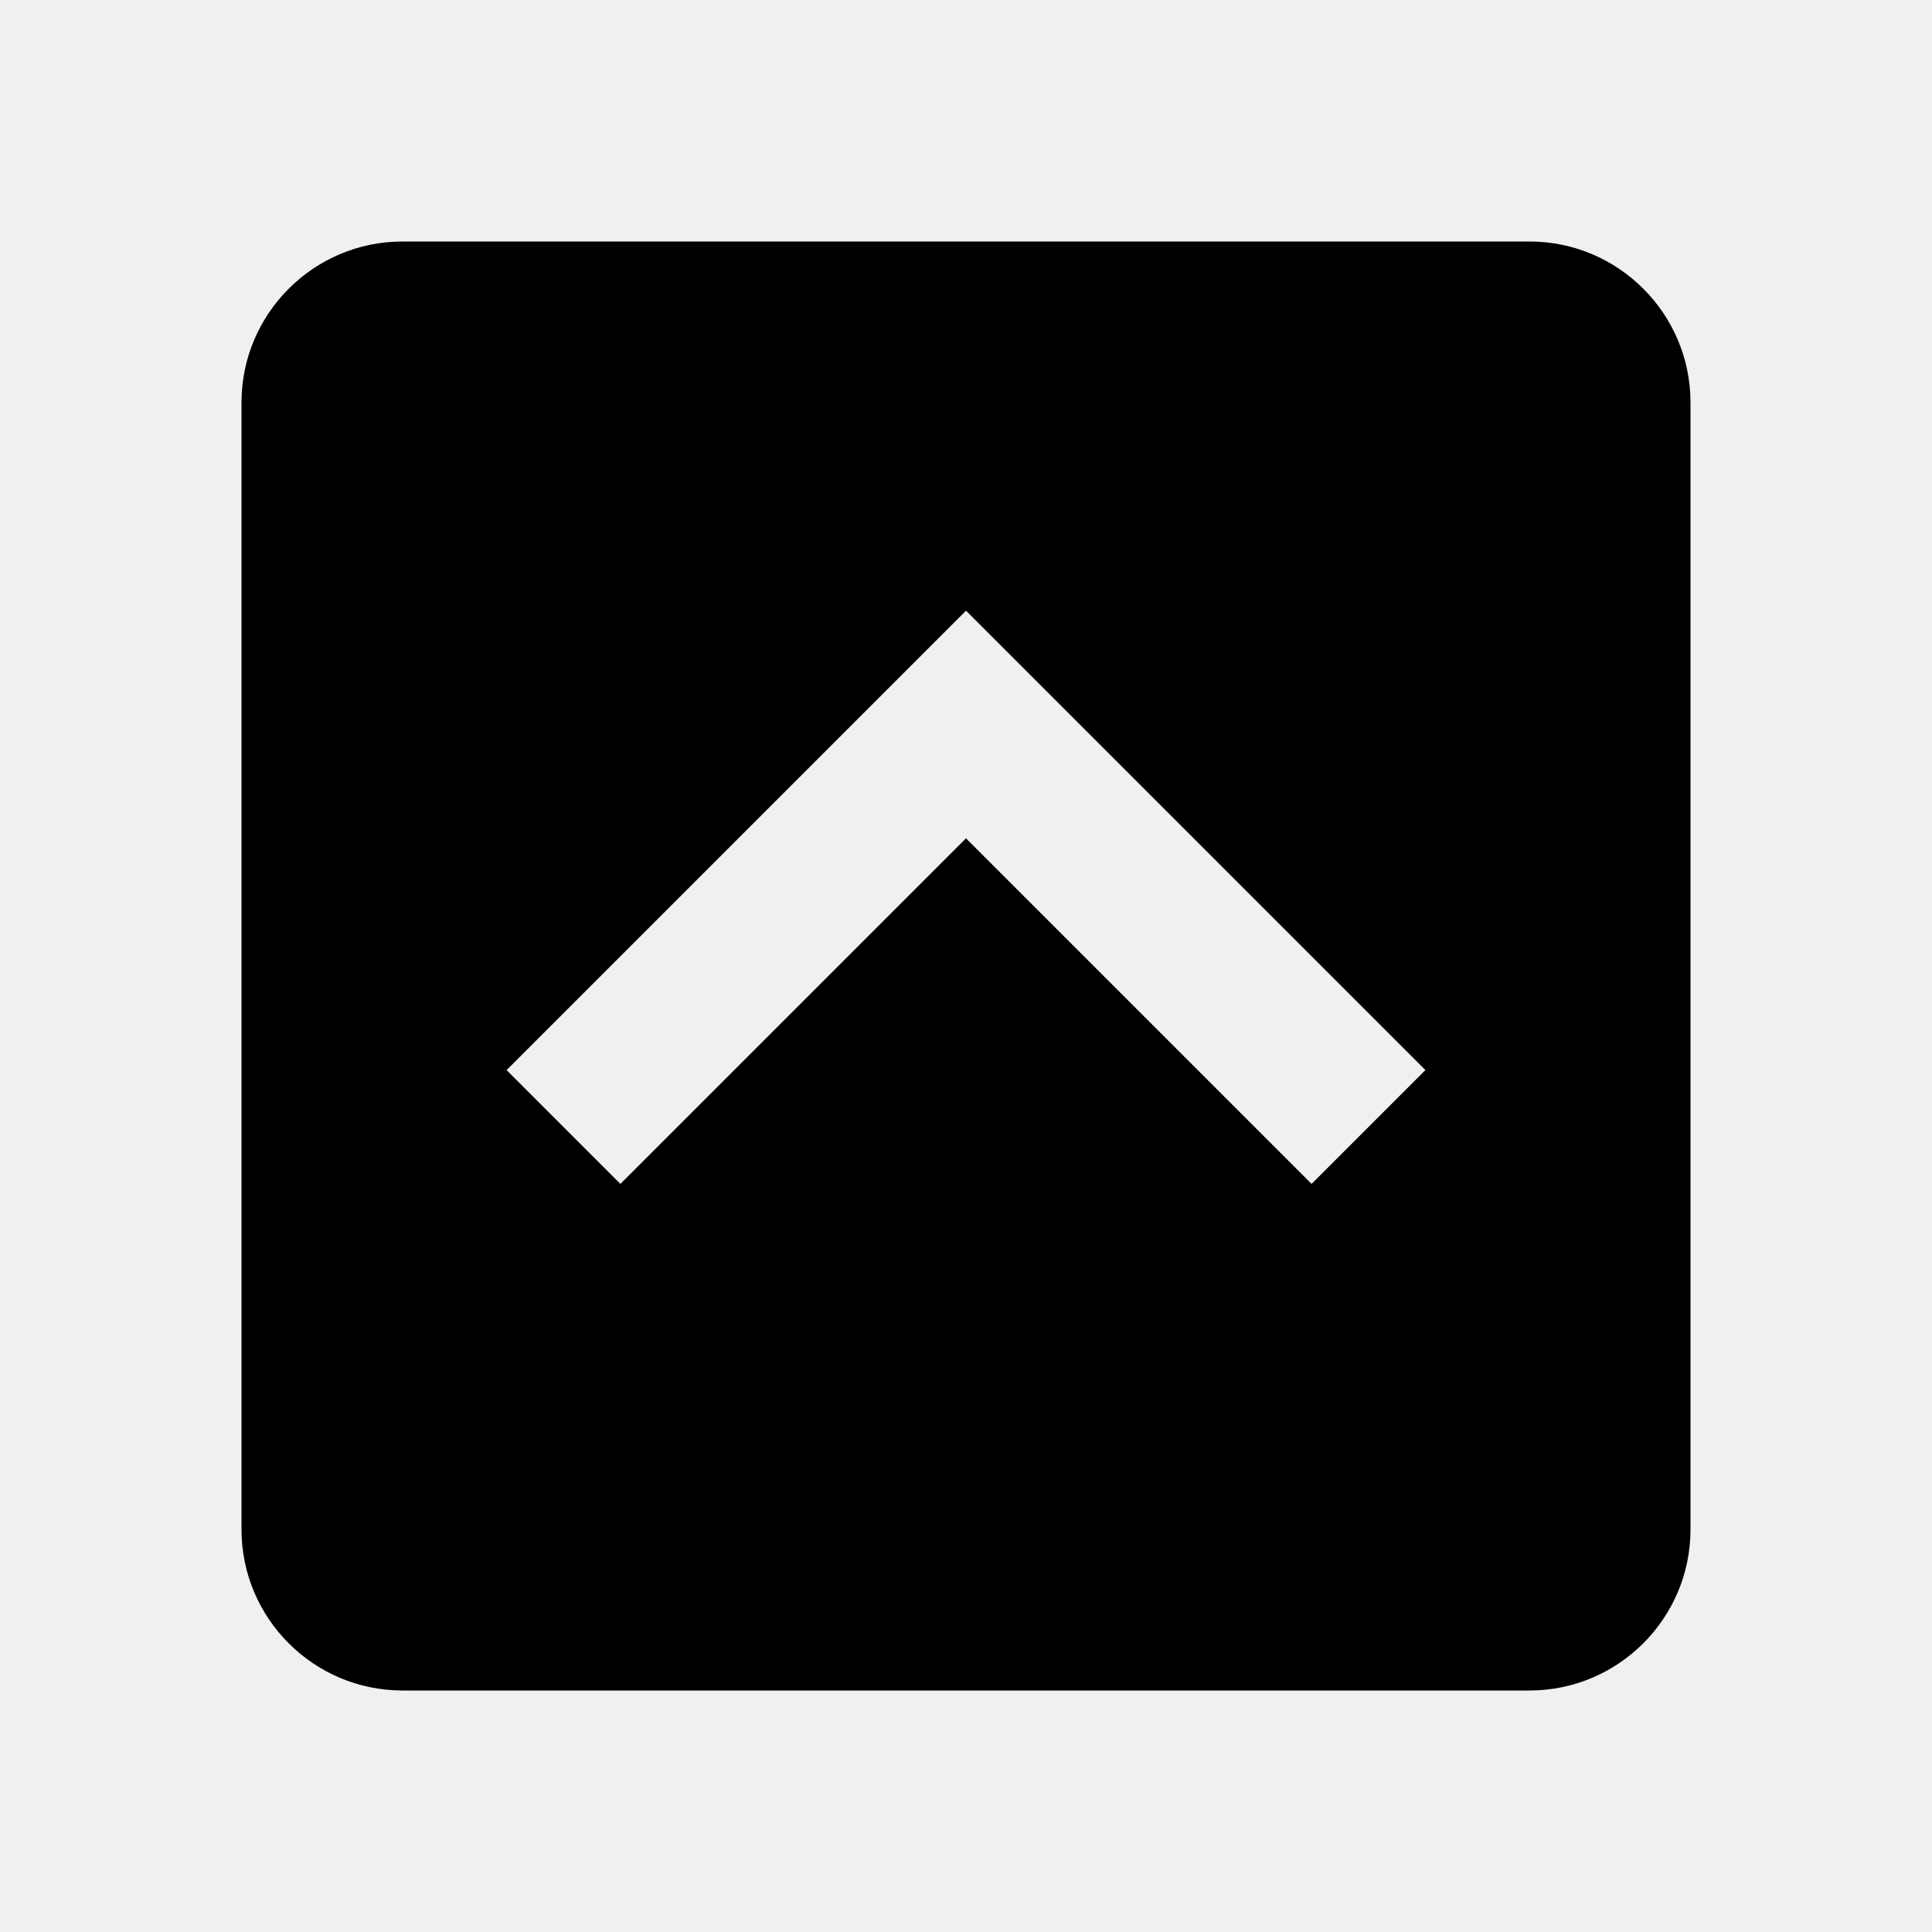
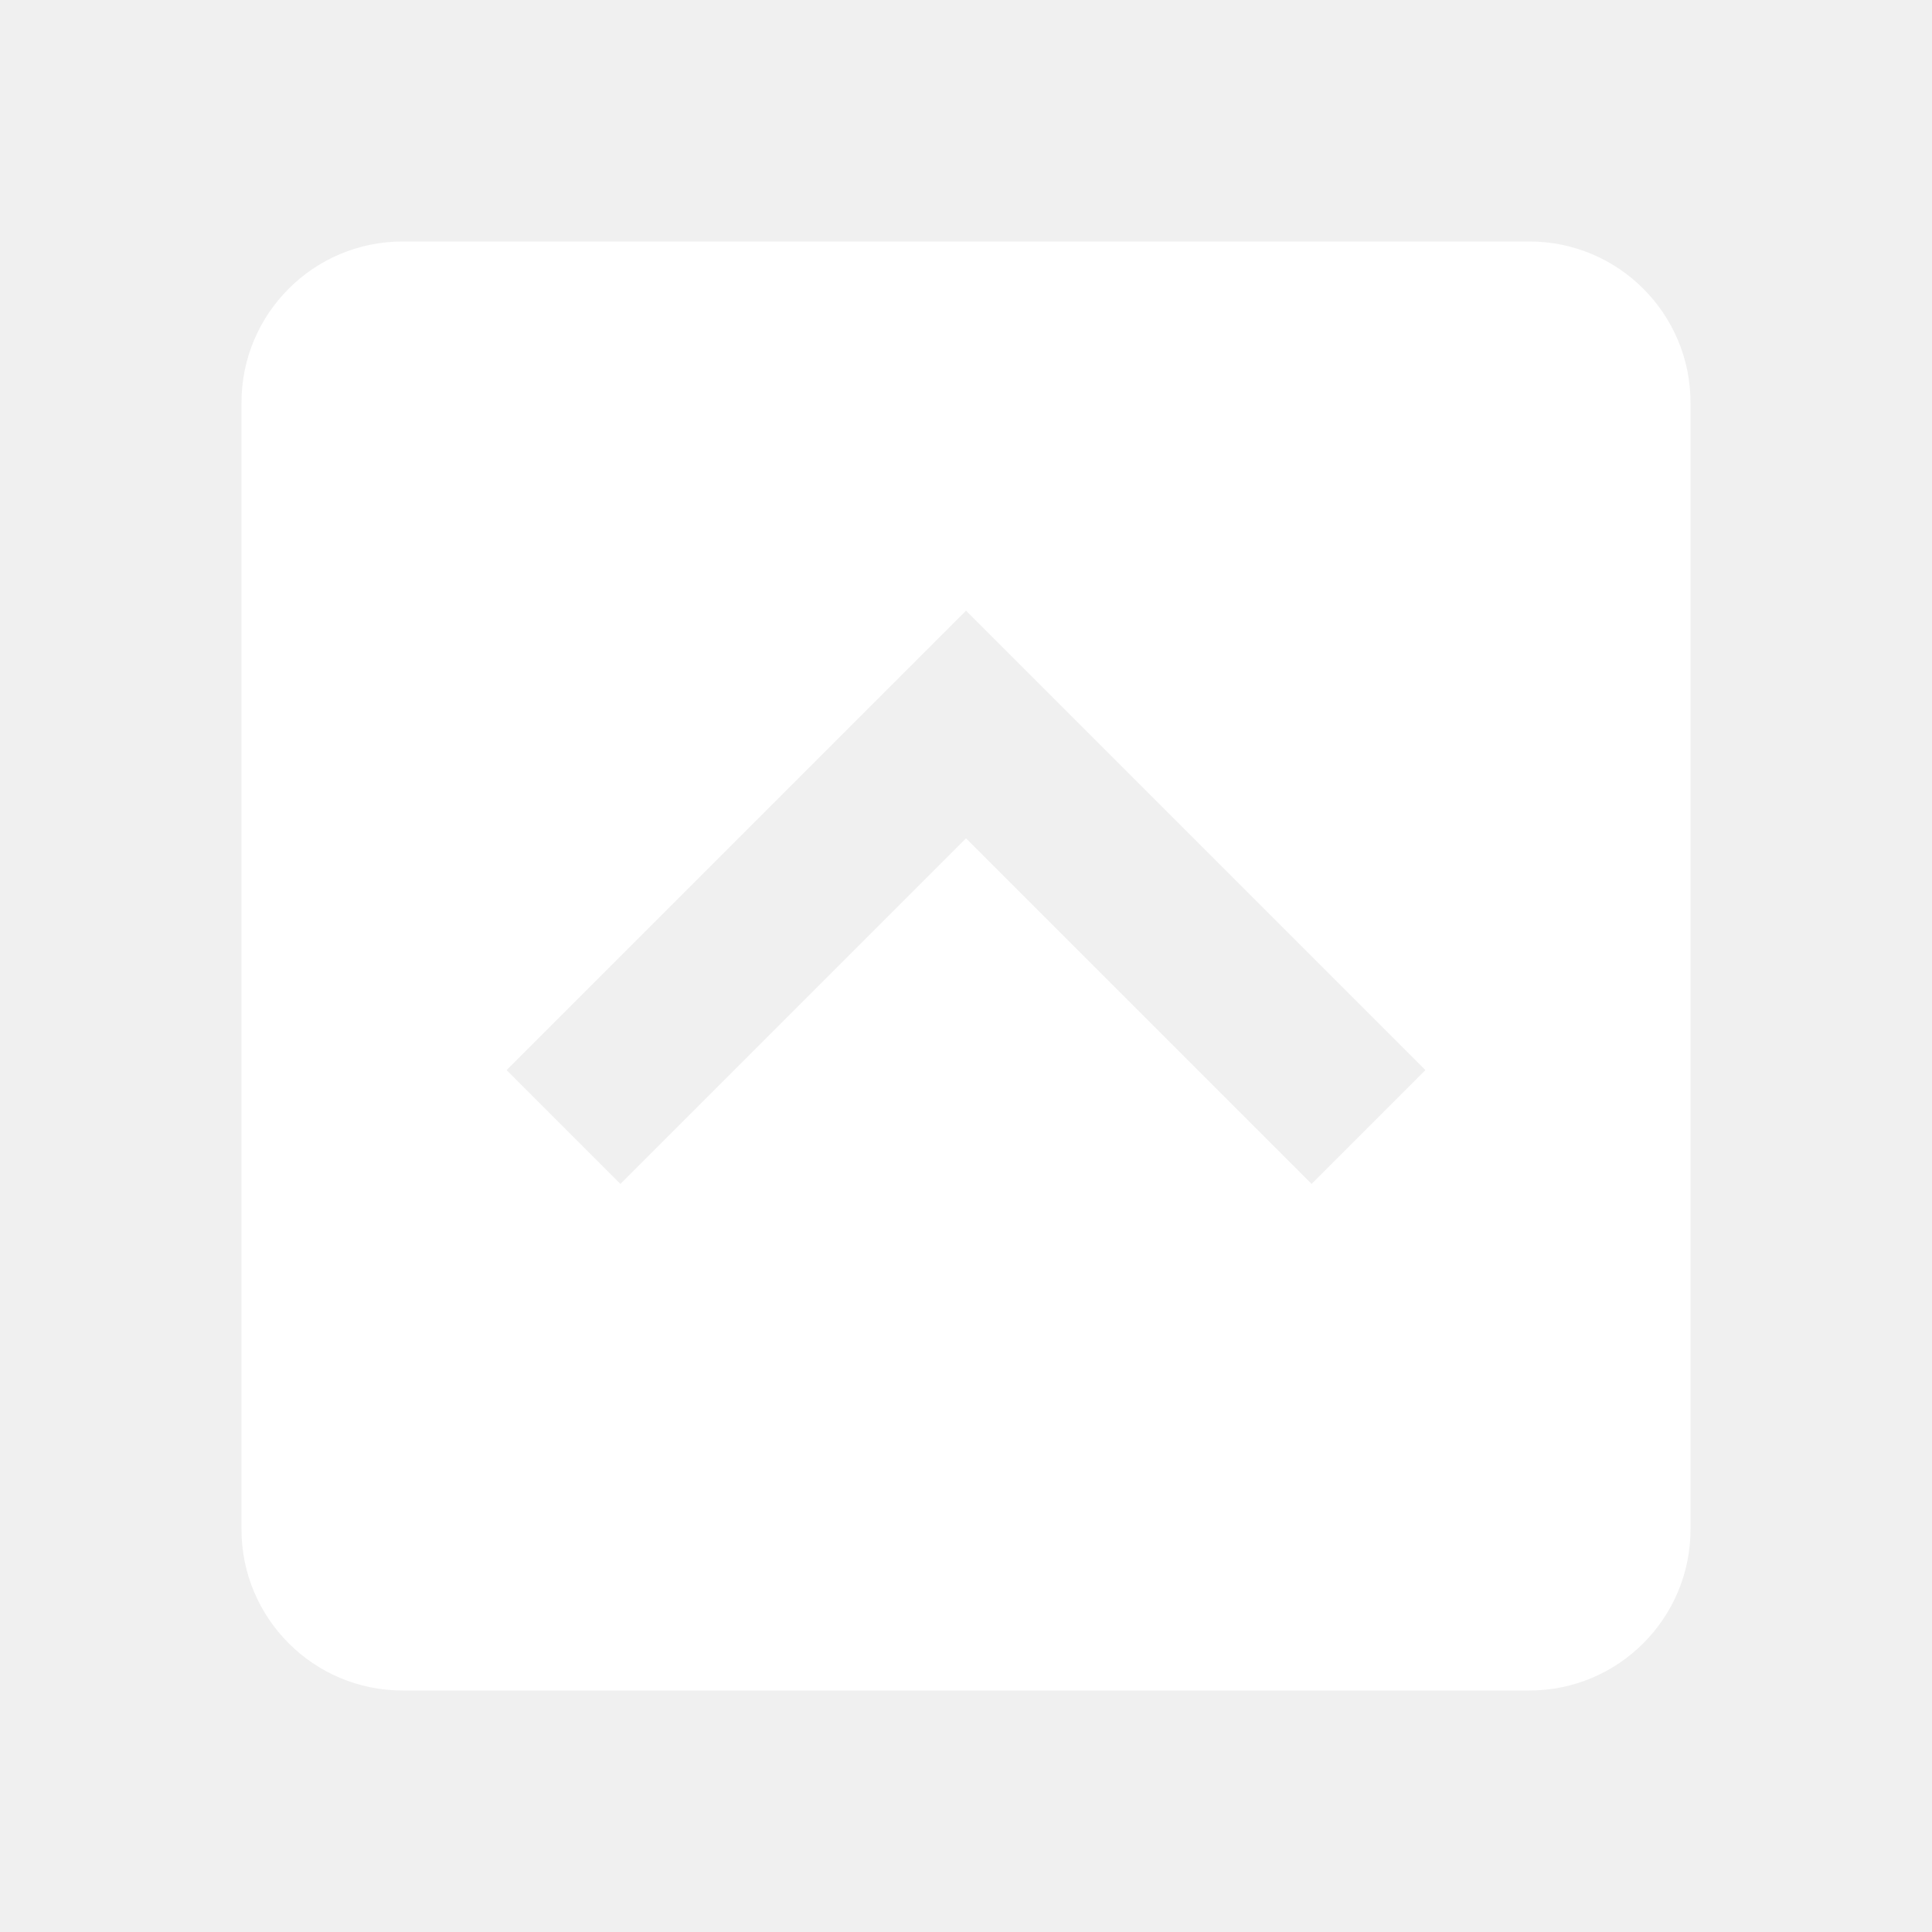
- <svg xmlns="http://www.w3.org/2000/svg" width="24" height="24" viewBox="0 0 24 24">
+ <svg xmlns="http://www.w3.org/2000/svg" fill="#fff" width="24" height="24" viewBox="0 0 24 24">
  <path d="M5,21h14c1.103,0,2-0.897,2-2V5c0-1.103-0.897-2-2-2H5C3.897,3,3,3.897,3,5v14C3,20.103,3.897,21,5,21z M12,7.586 l5.707,5.707l-1.414,1.414L12,10.414l-4.293,4.293l-1.414-1.414L12,7.586z" />
</svg>
